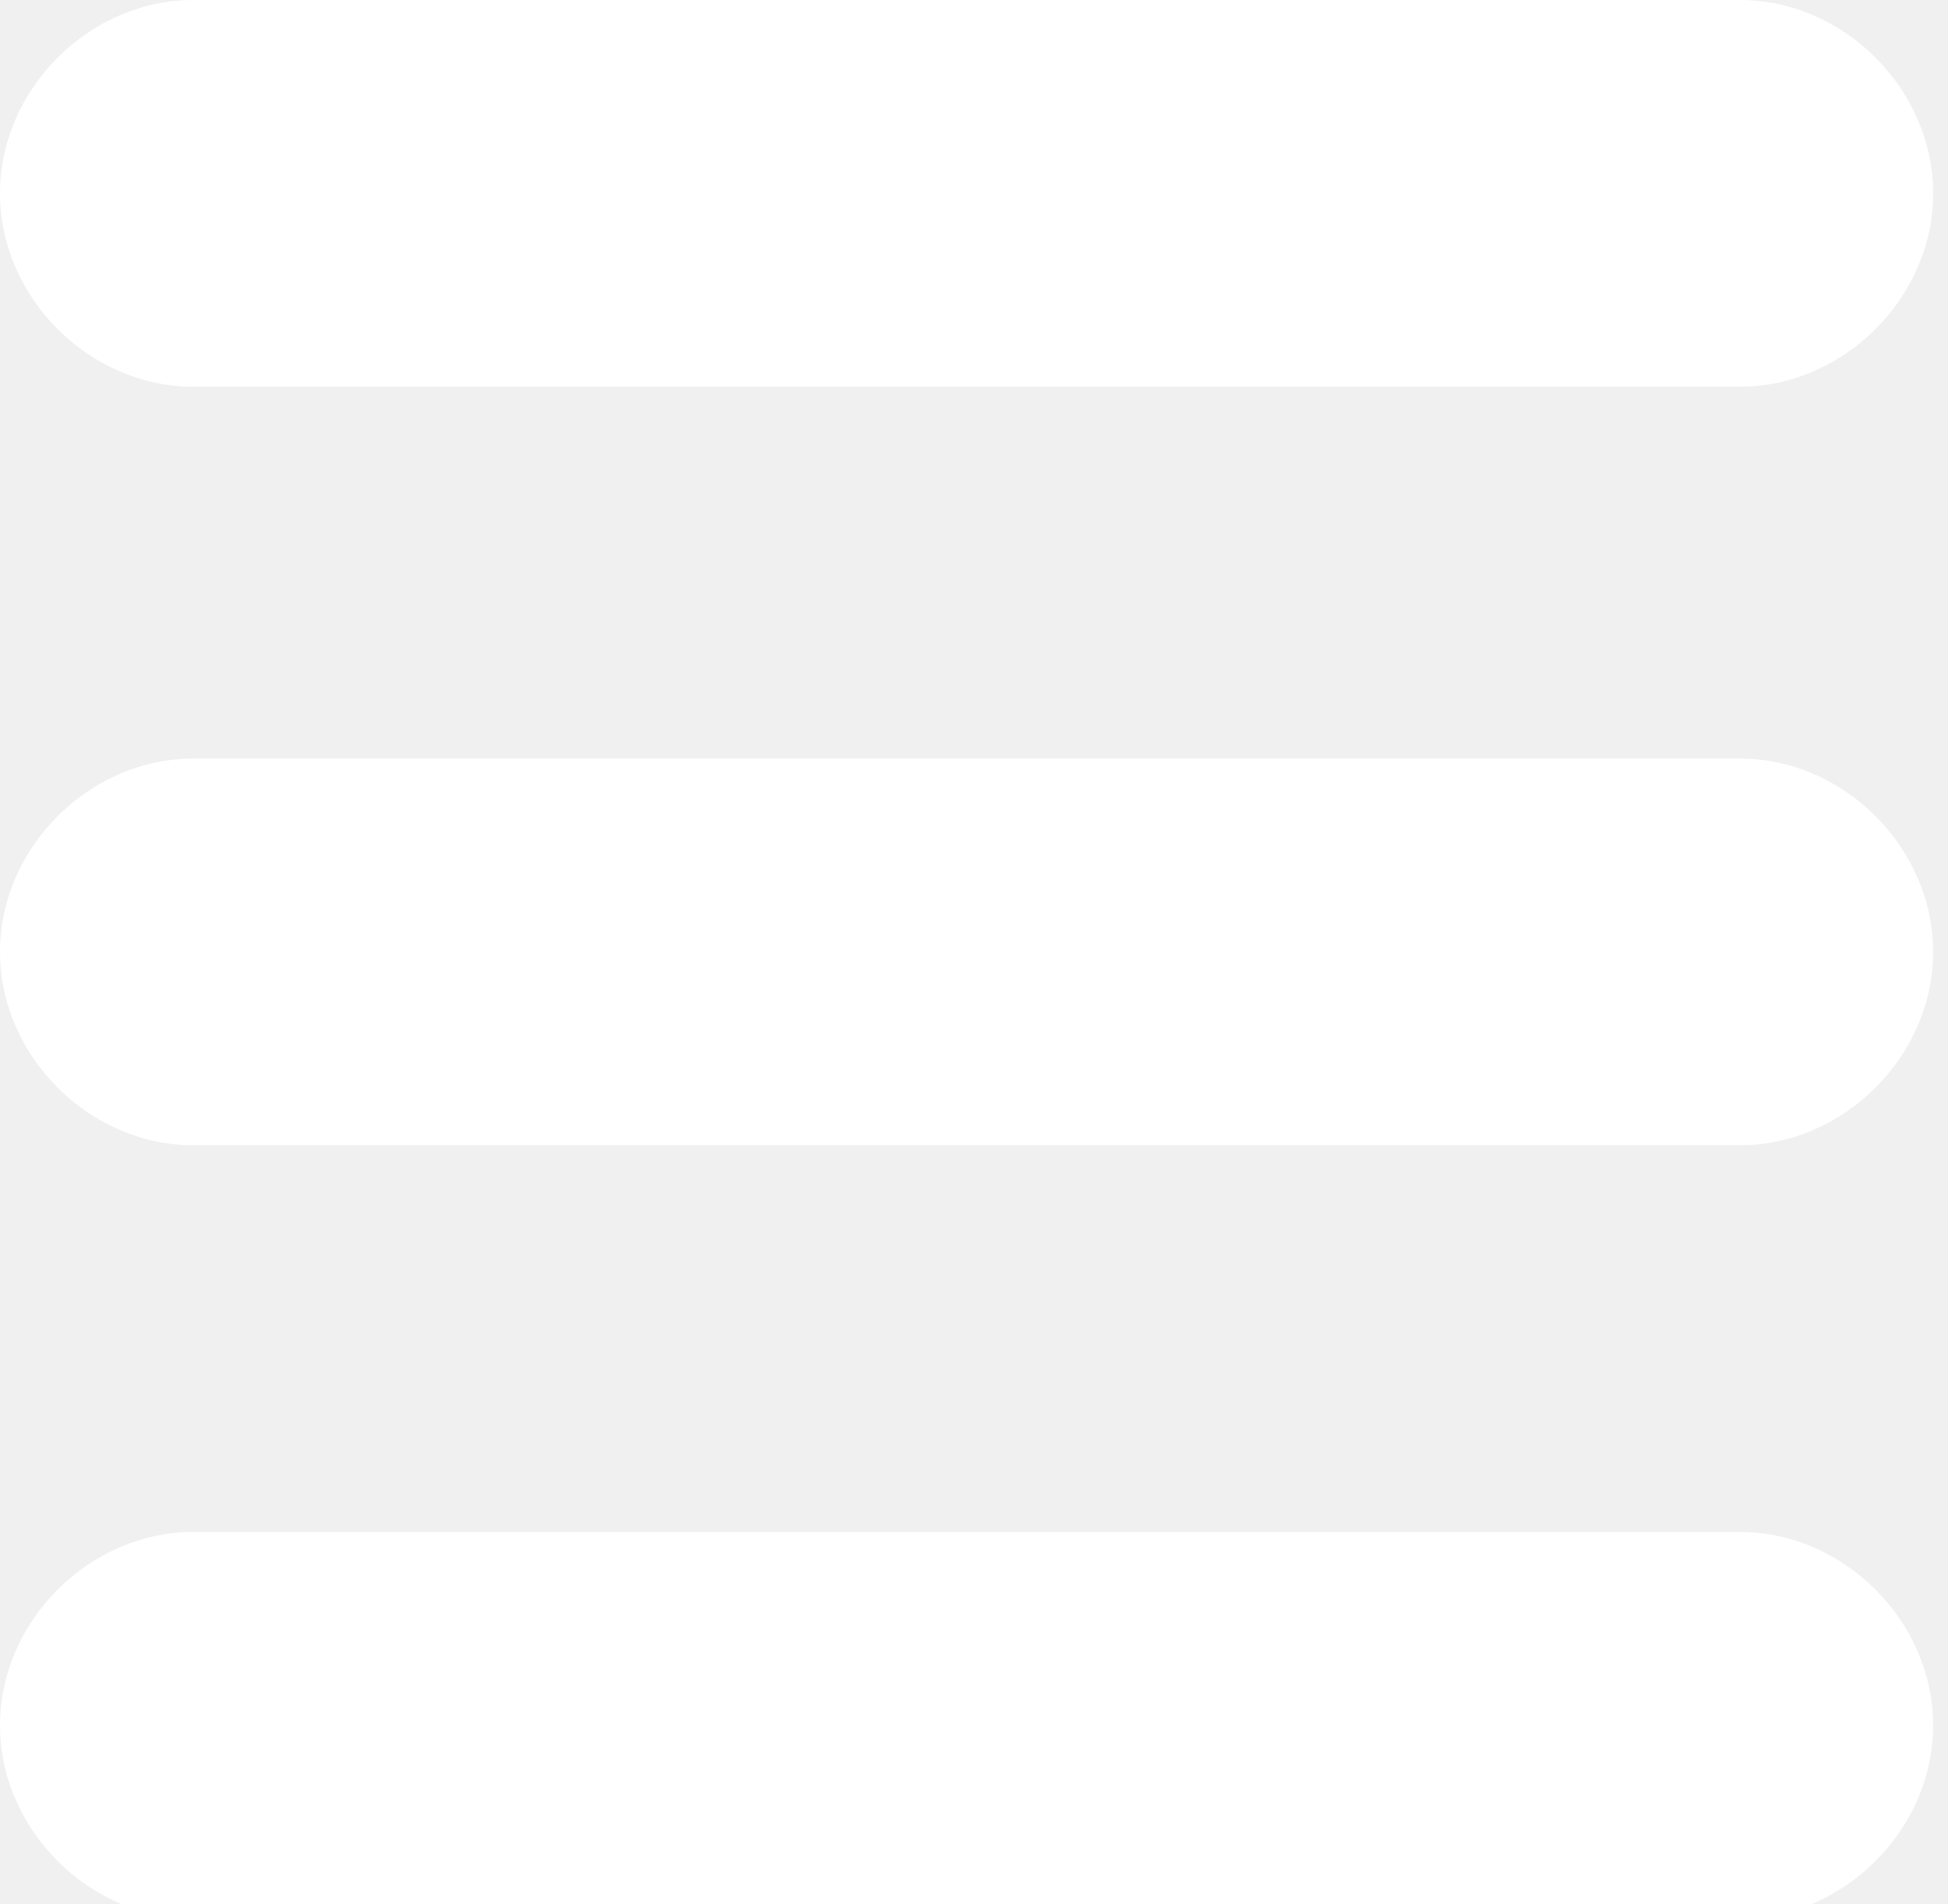
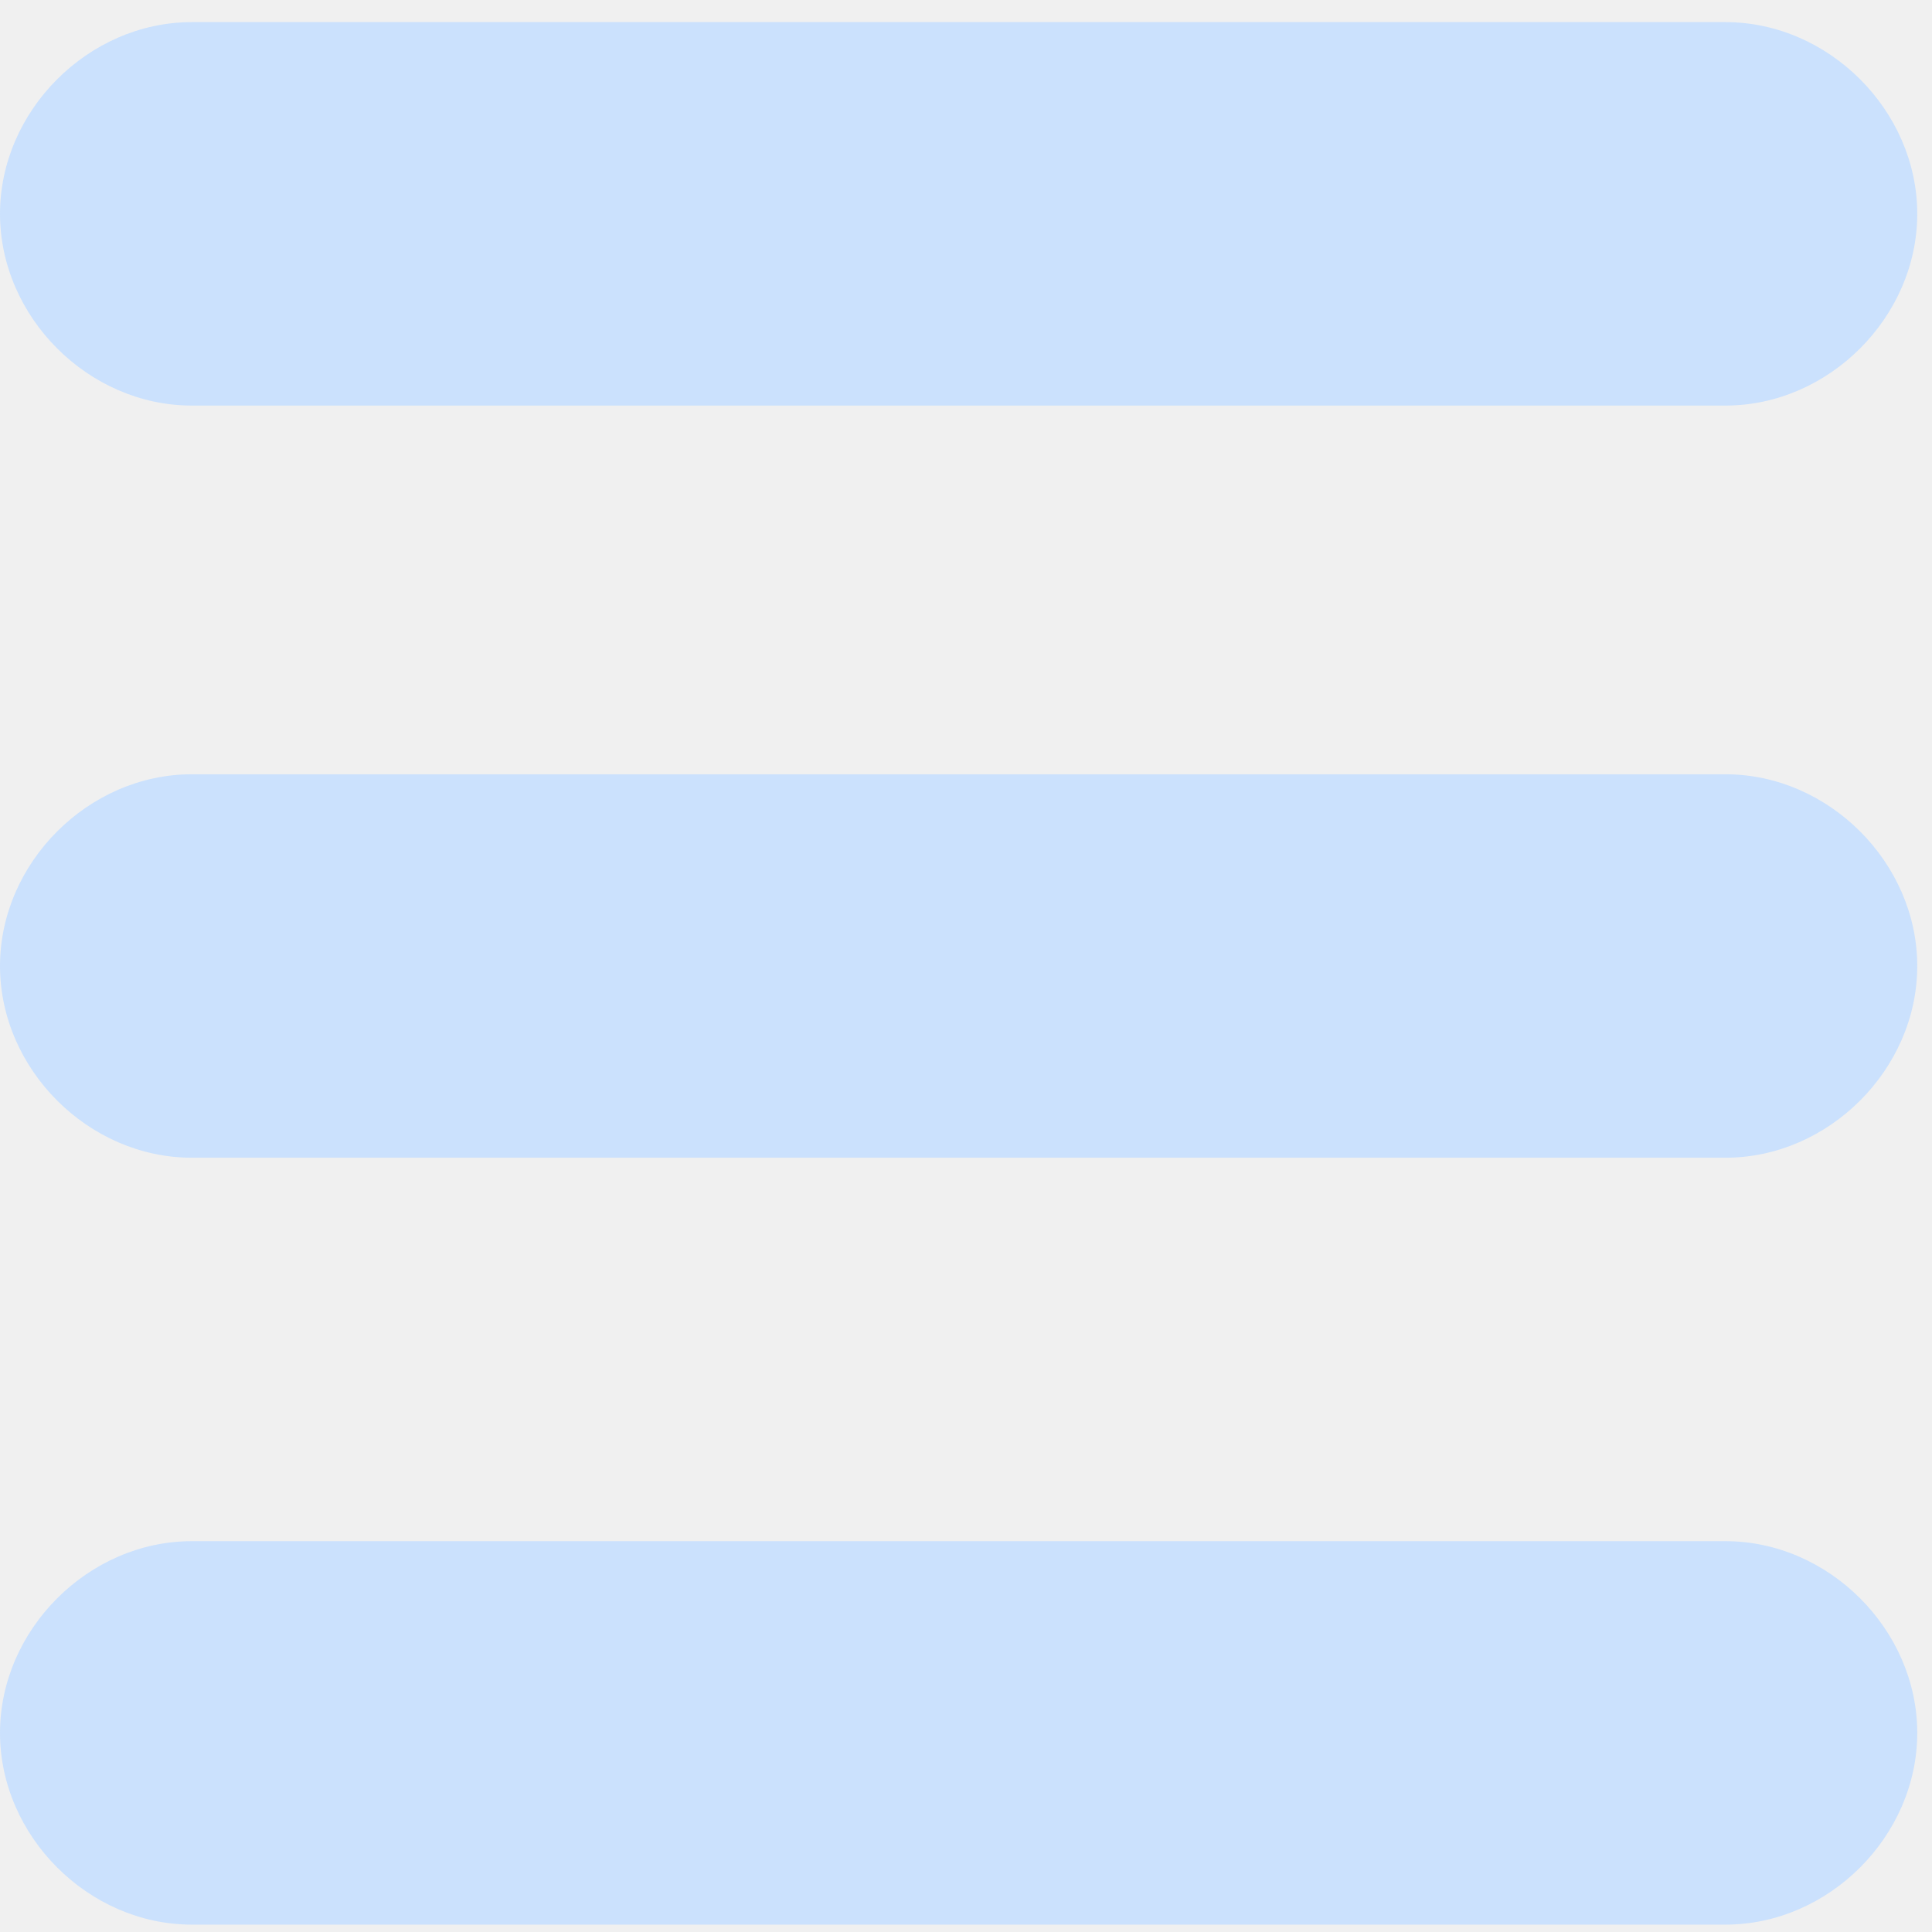
- <svg xmlns="http://www.w3.org/2000/svg" version="1.1" id="Layer_1" x="0px" y="0px" viewBox="0 0 13.1 12.8" style="enable-background:new 0 0 13.1 12.8;" xml:space="preserve">
-   <style type="text/css">
- 	.st0{fill:#FFFFFF;}
- </style>
-   <path class="st0" d="M1.3,10.3h10.4c0.7,0,1.3,0.6,1.3,1.3s-0.6,1.3-1.3,1.3H1.3c-0.7,0-1.3-0.6-1.3-1.3S0.6,10.3,1.3,10.3z   M1.3,5.1h10.4c0.7,0,1.3,0.6,1.3,1.3s-0.6,1.3-1.3,1.3H1.3C0.6,7.7,0,7.1,0,6.4S0.6,5.1,1.3,5.1z M1.3,0h10.4  c0.7,0,1.3,0.6,1.3,1.3s-0.6,1.3-1.3,1.3H1.3C0.6,2.6,0,2,0,1.3S0.6,0,1.3,0z" />
+ <svg xmlns="http://www.w3.org/2000/svg" class="menu-icon" x="0px" y="0px" viewBox="0 0 13.1 12.8" style="enable-background:new 0 0 13.1 12.8;" xml:space="preserve" width="13" height="13">
+   <path fill-rule="evenodd" clip-rule="evenodd" fill="#cbe1fd" d="M1.3,10.3h10.4c0.7,0,1.3,0.6,1.3,1.3s-0.6,1.3-1.3,1.3H1.3c-0.7,0-1.3-0.6-1.3-1.3S0.6,10.3,1.3,10.3z   M1.3,5.1h10.4c0.7,0,1.3,0.6,1.3,1.3s-0.6,1.3-1.3,1.3H1.3C0.6,7.7,0,7.1,0,6.4S0.6,5.1,1.3,5.1z M1.3,0h10.4  c0.7,0,1.3,0.6,1.3,1.3s-0.6,1.3-1.3,1.3H1.3C0.6,2.6,0,2,0,1.3S0.6,0,1.3,0z" />
</svg>
